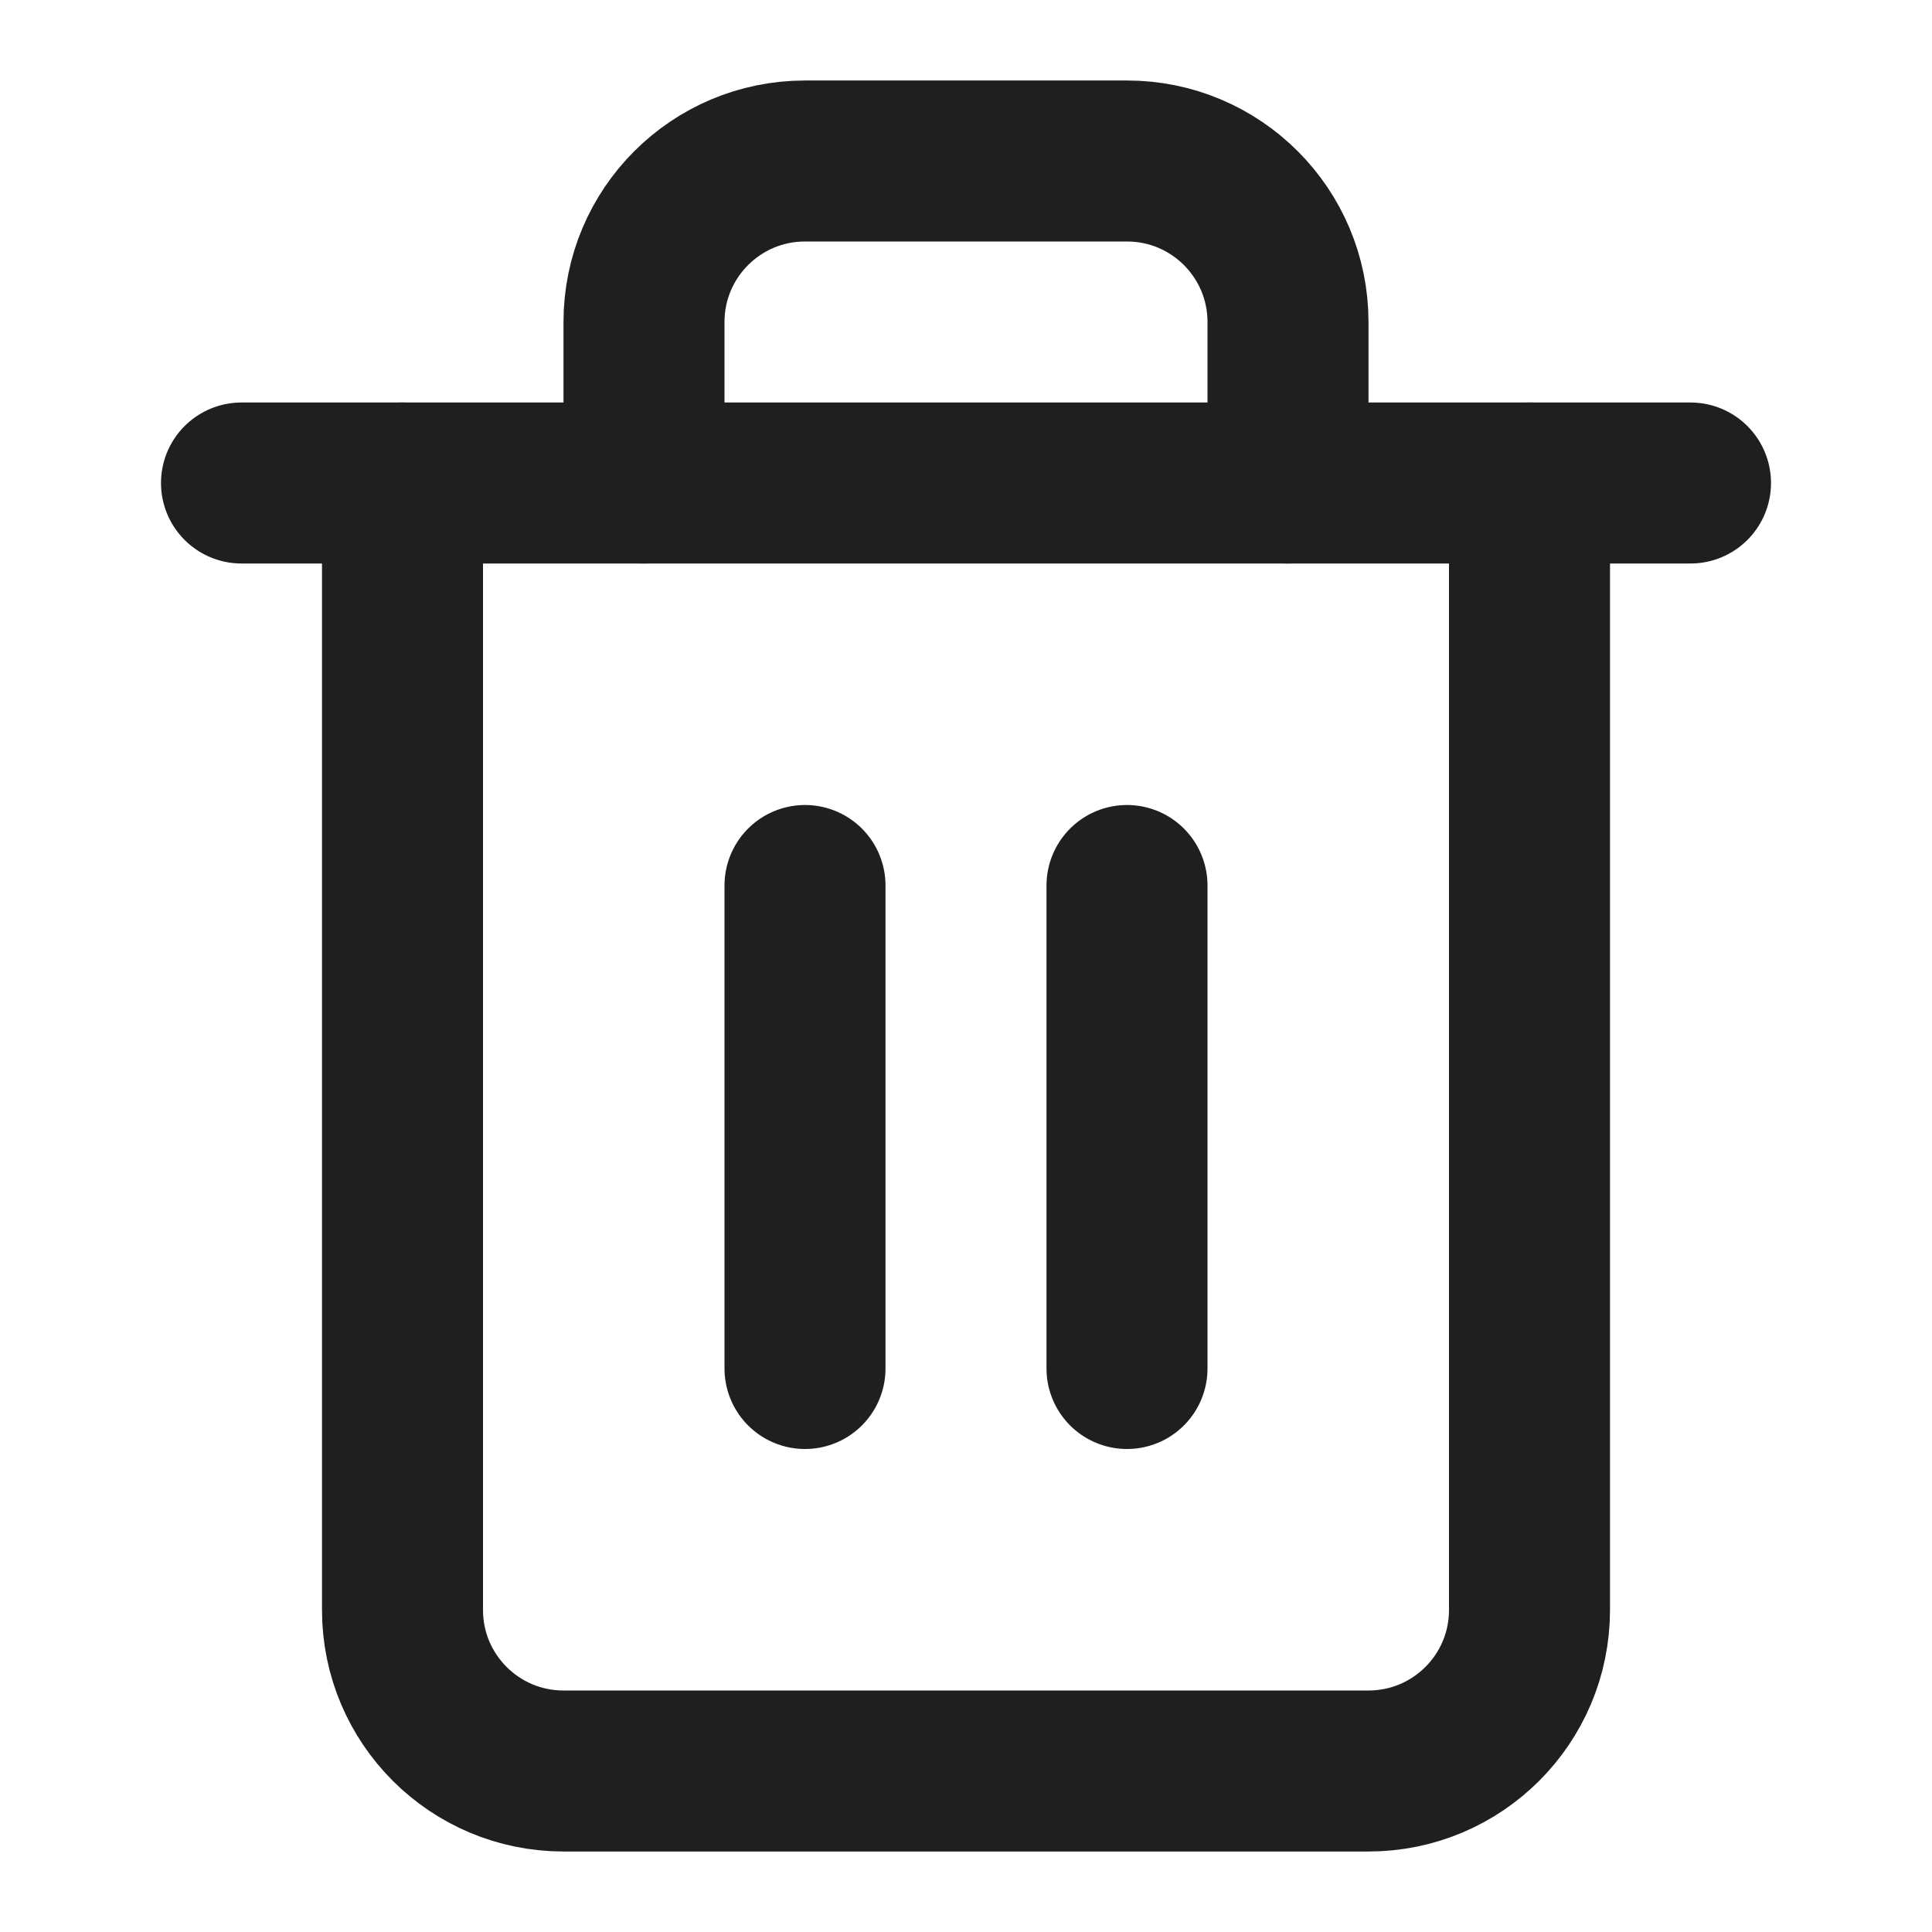
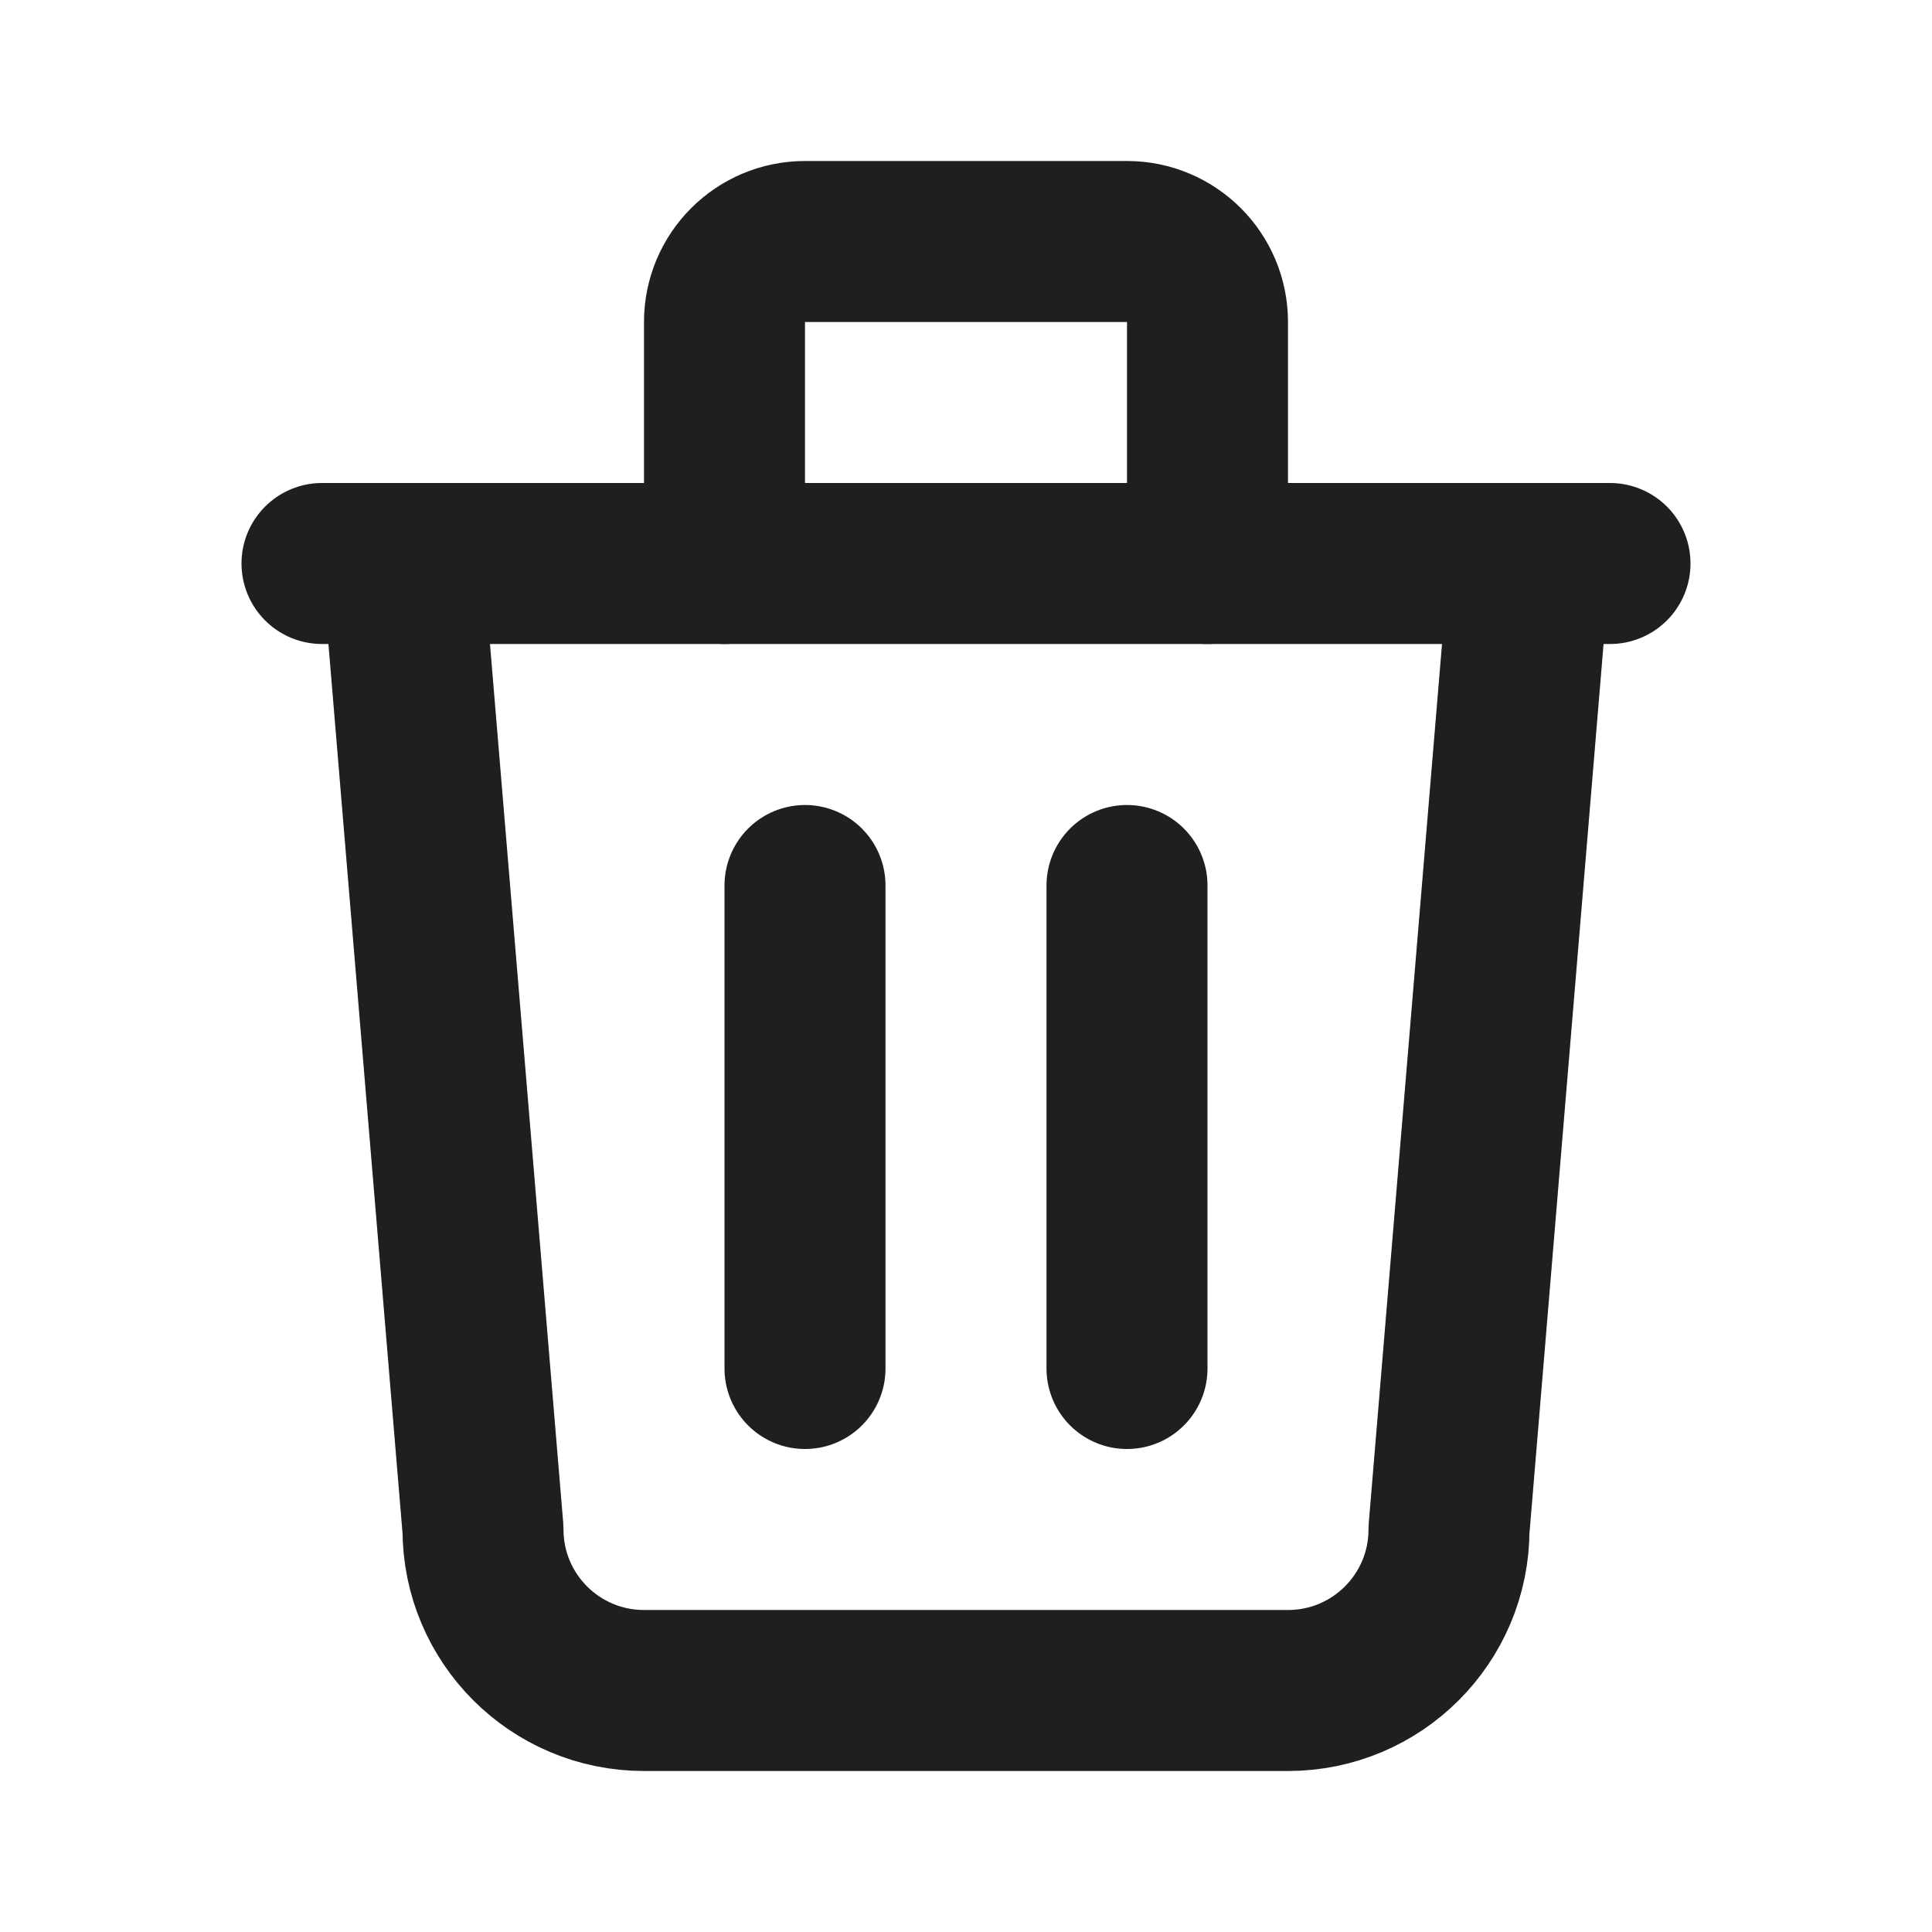
- <svg xmlns="http://www.w3.org/2000/svg" viewBox="0 0 24 24" fill="none" stroke="#1F1F1F" stroke-width="2" stroke-linecap="round" stroke-linejoin="round">
-   <polyline points="3 6 5 6 21 6" />
-   <path d="M19 6v14a2 2 0 0 1-2 2H7a2 2 0 0 1-2-2V6m3 0V4a2 2 0 0 1 2-2h4a2 2 0 0 1 2 2v2" />
-   <line x1="10" y1="11" x2="10" y2="17" />
-   <line x1="14" y1="11" x2="14" y2="17" />
+ <svg xmlns="http://www.w3.org/2000/svg" width="24" height="24" viewBox="0 0 24 24" fill="none" stroke="#1F1F1F" stroke-width="2" stroke-linecap="round" stroke-linejoin="round">
+   <path stroke="none" d="M0 0h24v24H0z" fill="none" />
+   <path d="M4 7l16 0" />
+   <path d="M10 11l0 6" />
+   <path d="M14 11l0 6" />
+   <path d="M5 7l1 12a2 2 0 0 0 2 2h8a2 2 0 0 0 2 -2l1 -12" />
+   <path d="M9 7v-3a1 1 0 0 1 1 -1h4a1 1 0 0 1 1 1v3" />
</svg>
